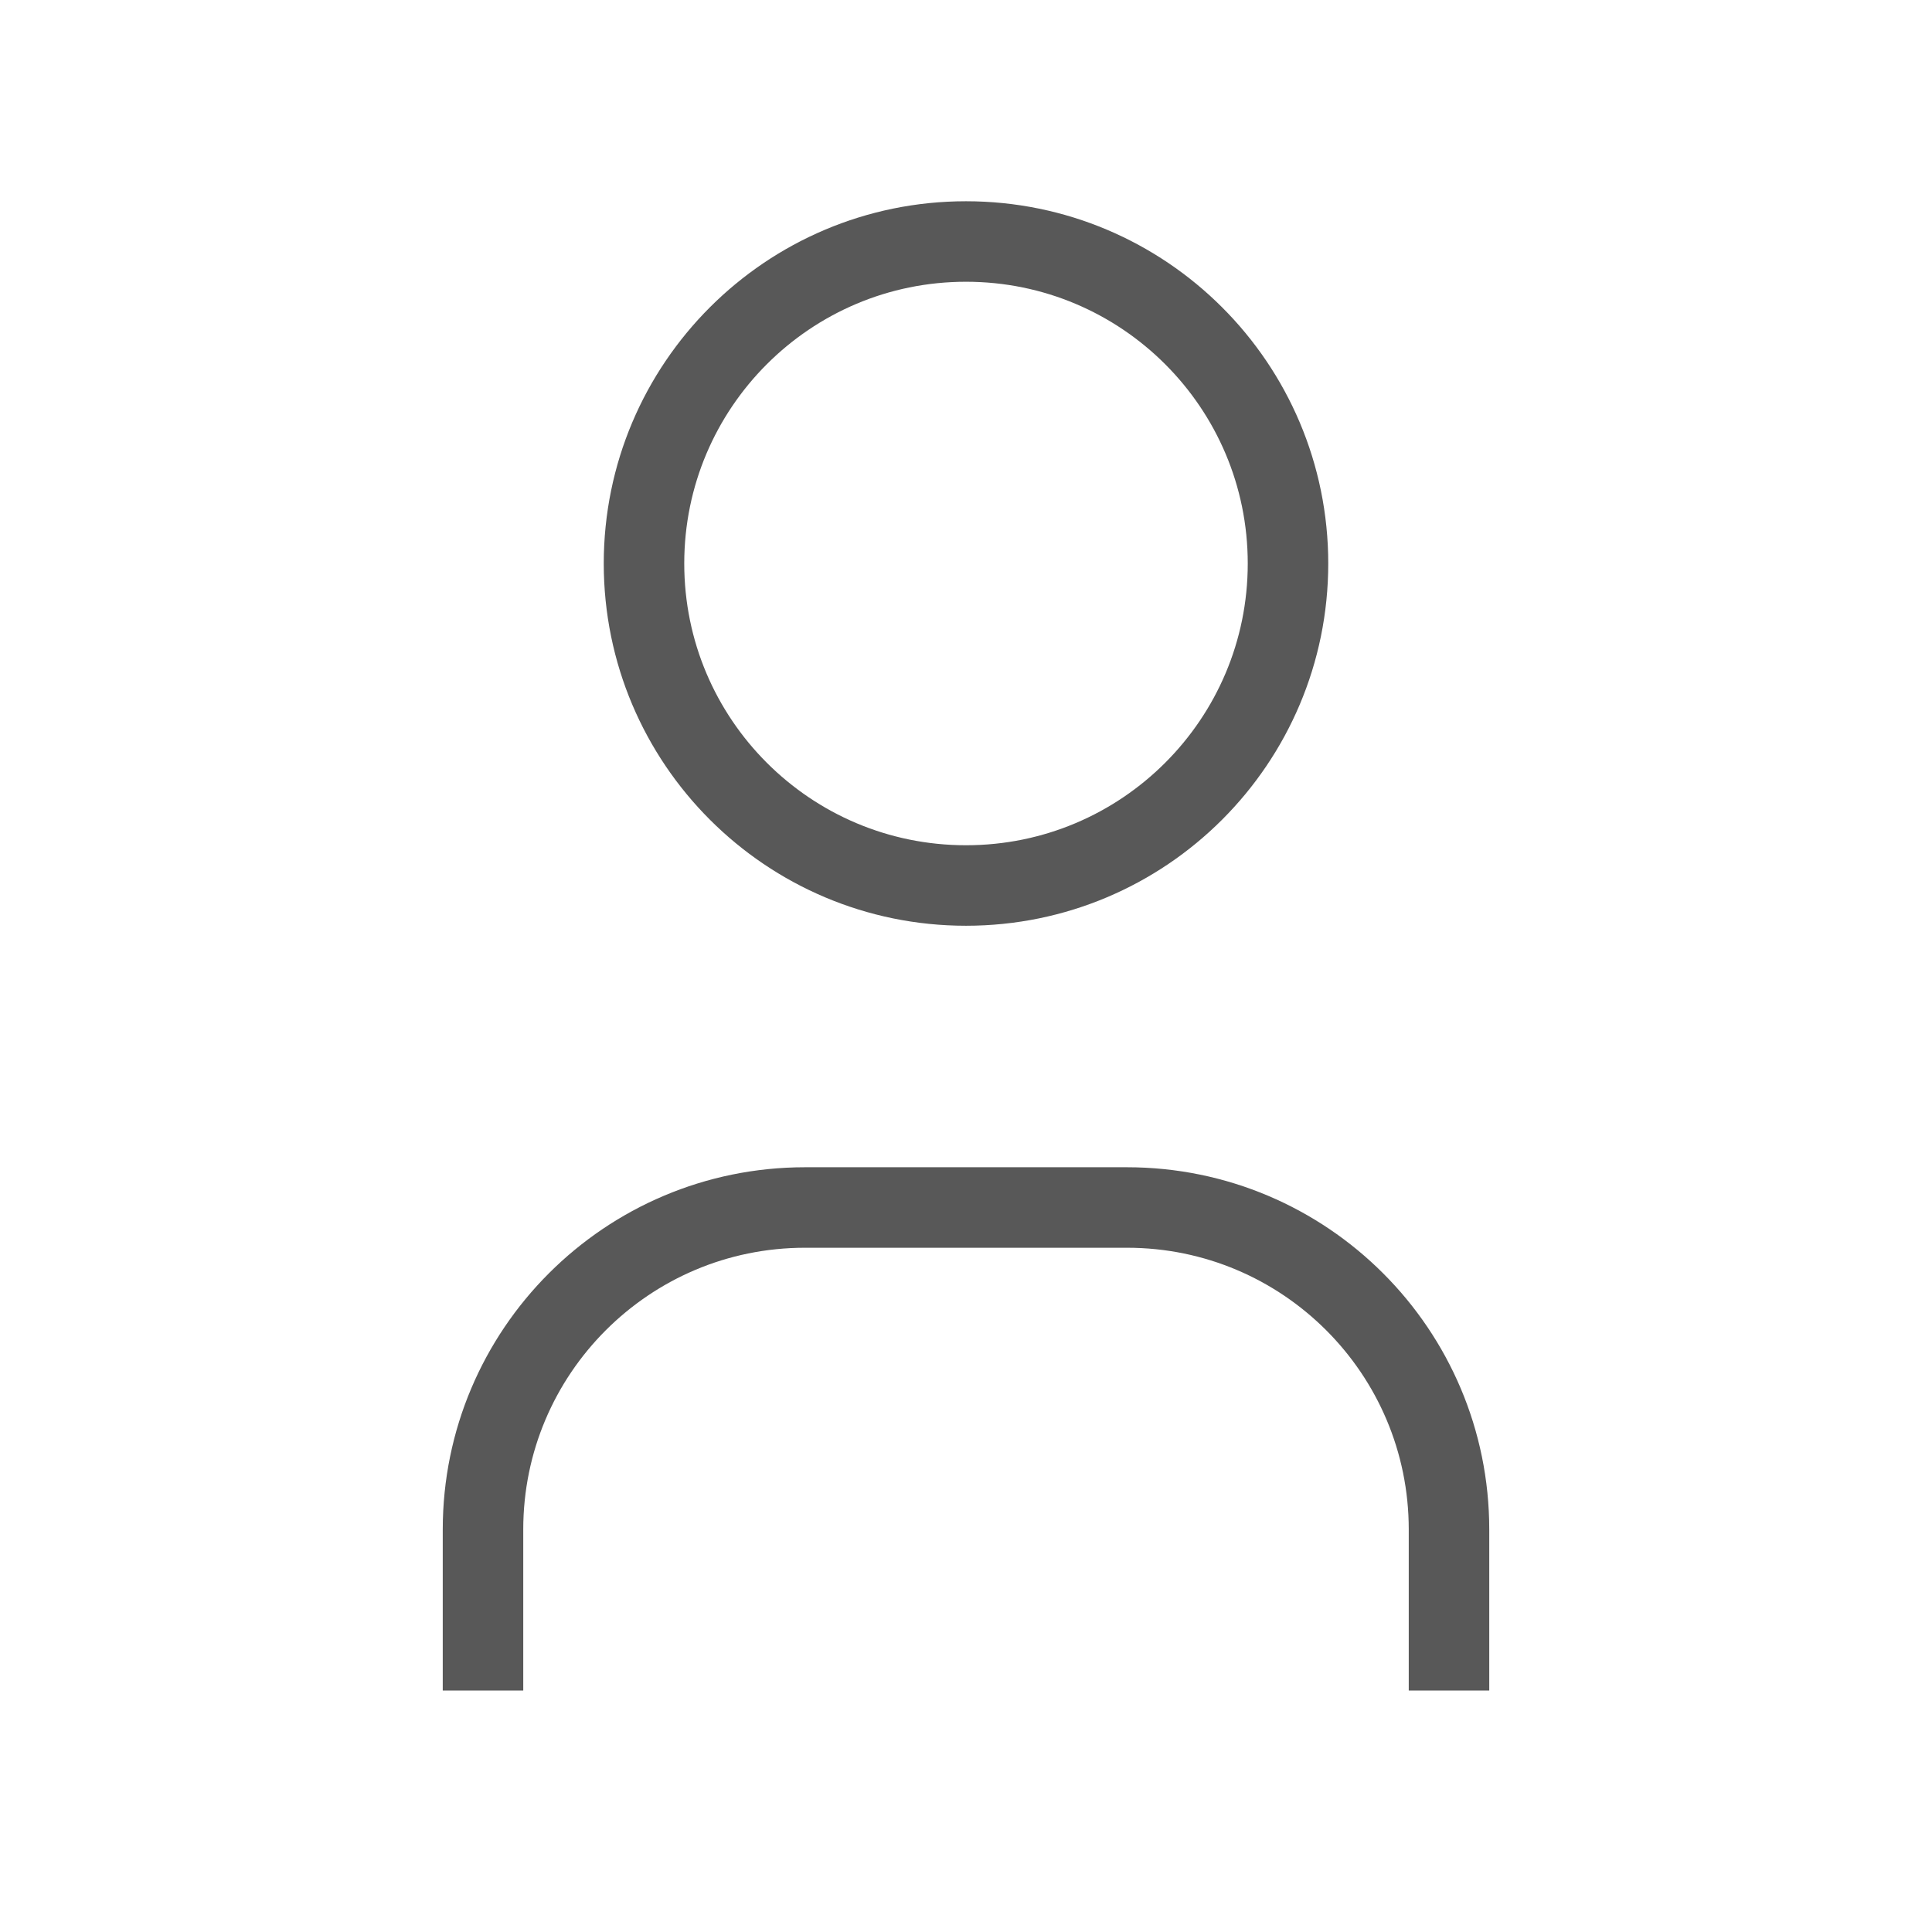
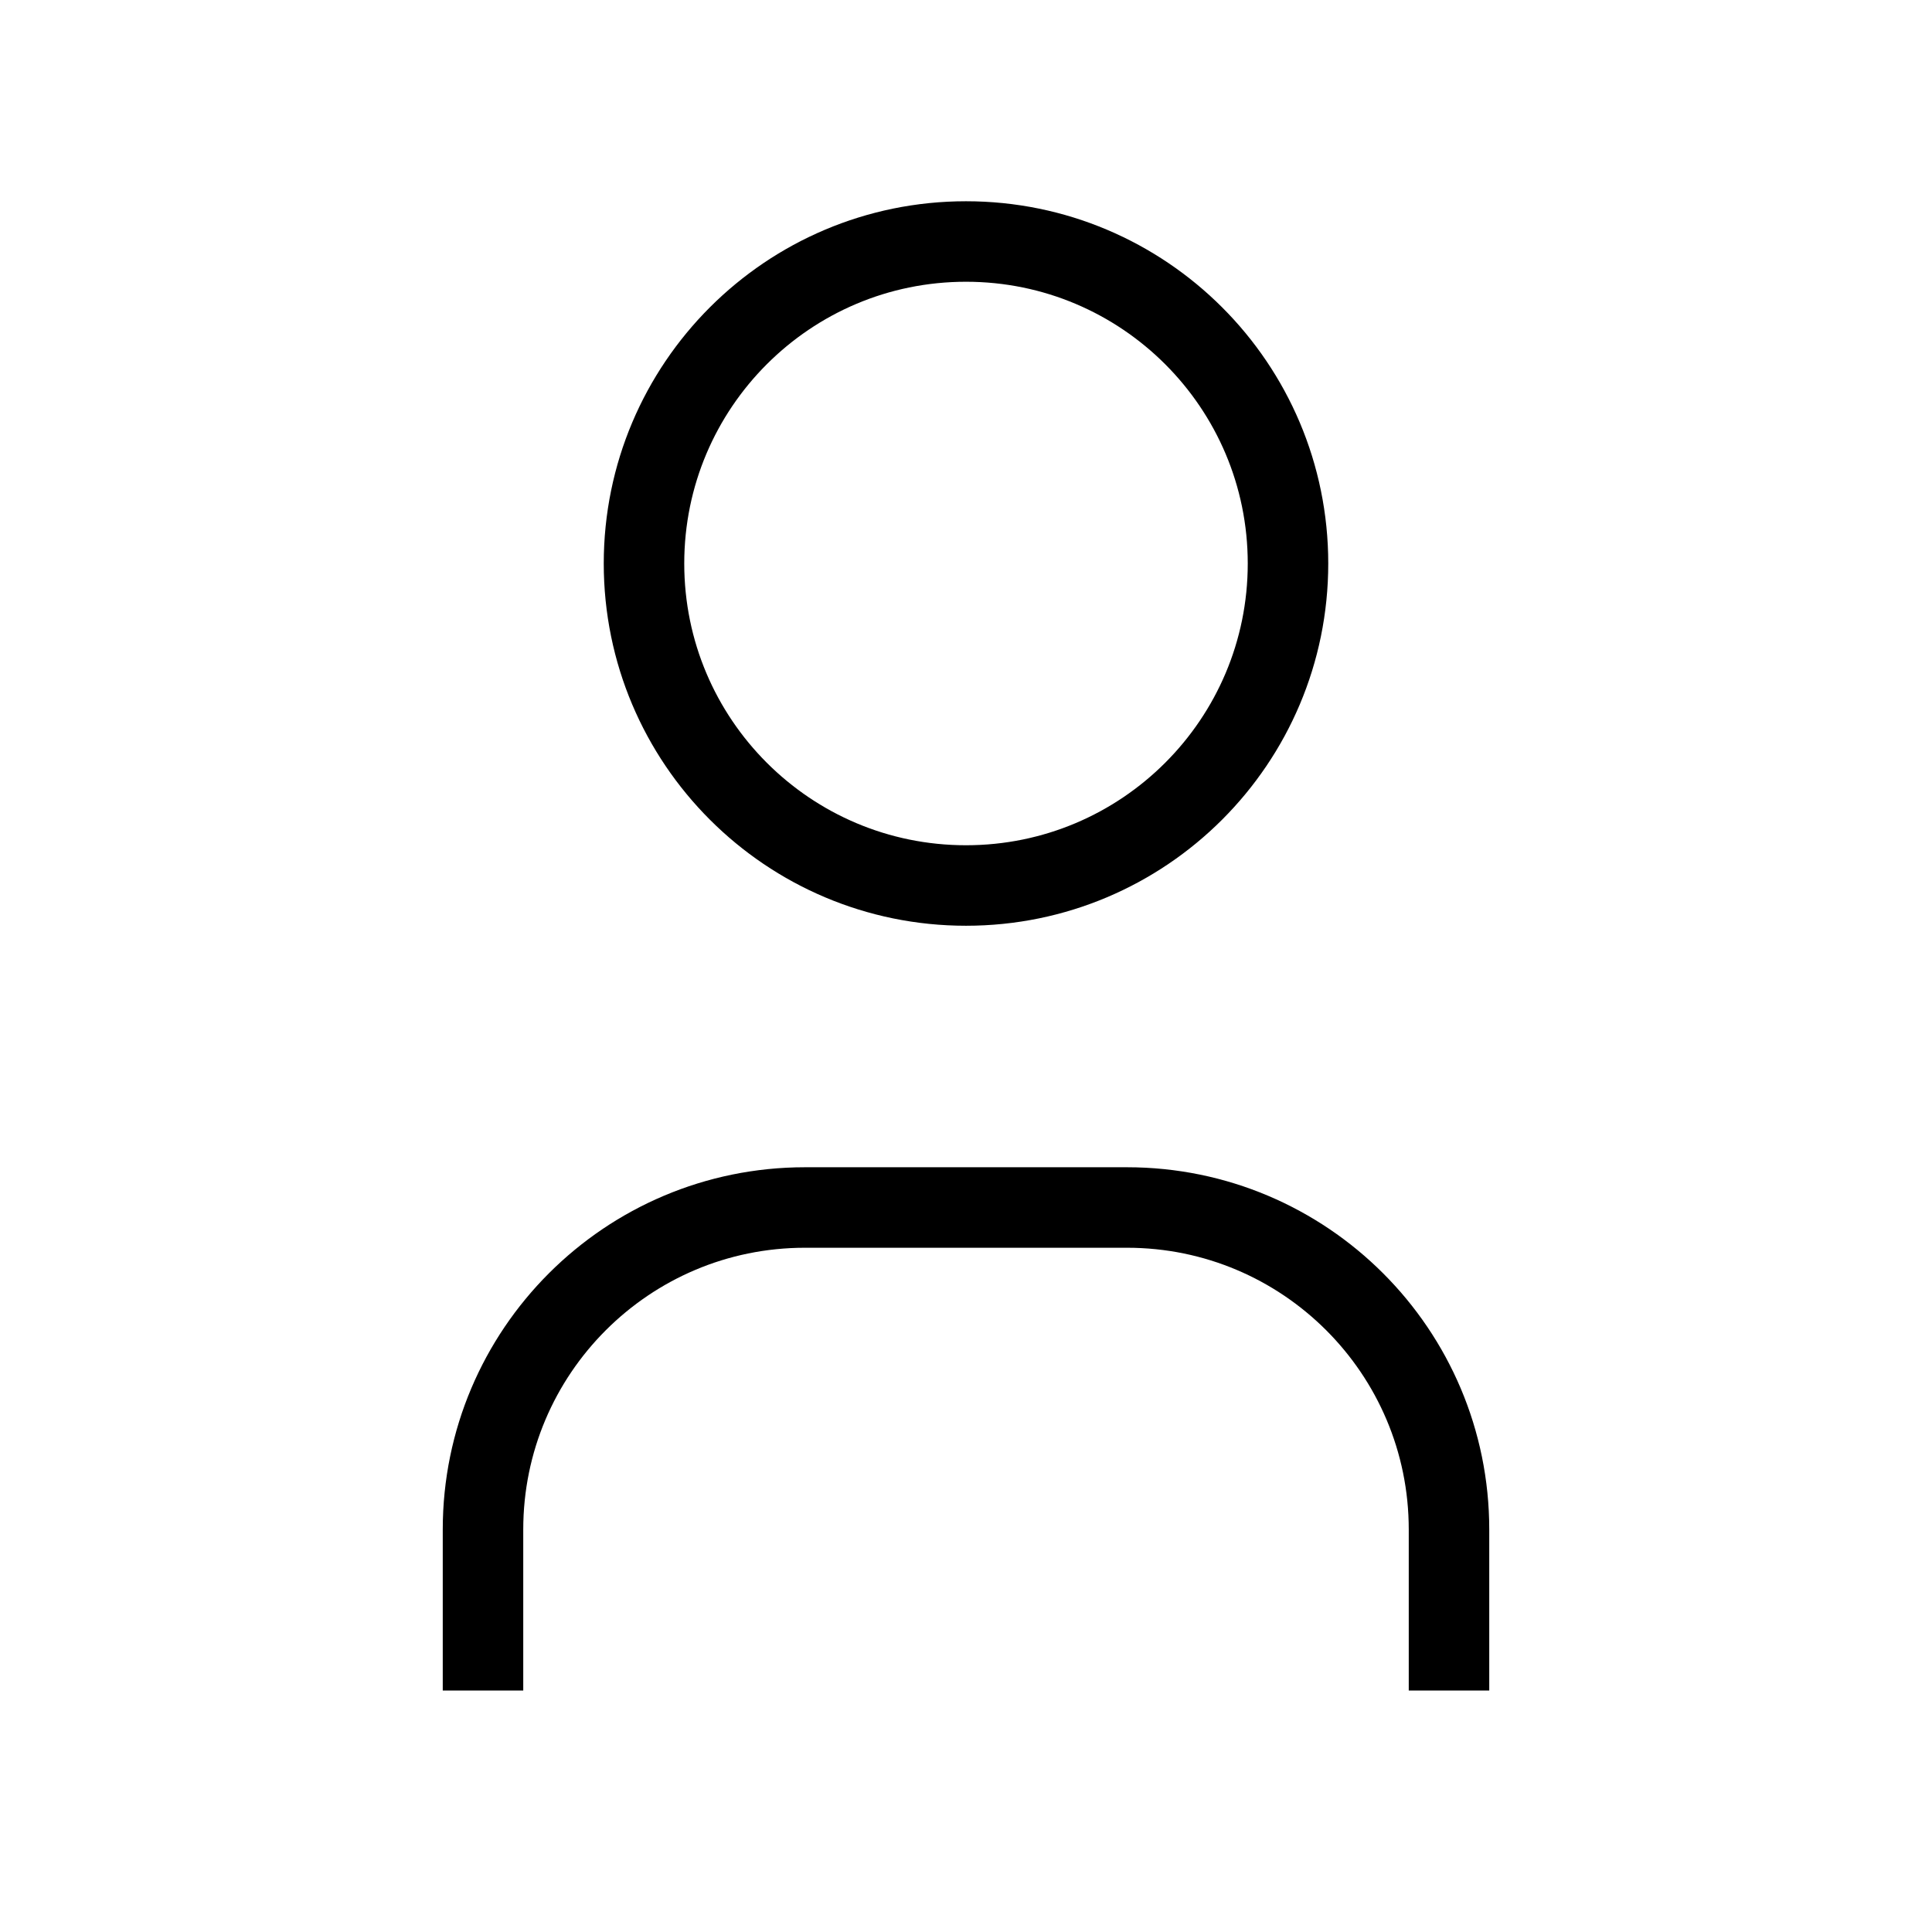
- <svg xmlns="http://www.w3.org/2000/svg" className="icon icon-tabler icon-tabler-user" width="1.3rem" height="1.3rem" viewBox="0 0 24 24" strokeWidth="2" stroke="#212121bf" fill="none" strokeLinecap="round" strokeLinejoin="round">
+ <svg xmlns="http://www.w3.org/2000/svg" className="icon icon-tabler icon-tabler-user" width="1.3rem" height="1.3rem" viewBox="0 0 24 24" strokeWidth="1.5" stroke="#000" fill="none" strokeLinecap="round" strokeLinejoin="round">
  <path stroke="none" d="M0 0h24v24H0z" />
  <circle cx="12" cy="7" r="4" />
  <path d="M6 21v-2a4 4 0 0 1 4 -4h4a4 4 0 0 1 4 4v2" />
</svg>
